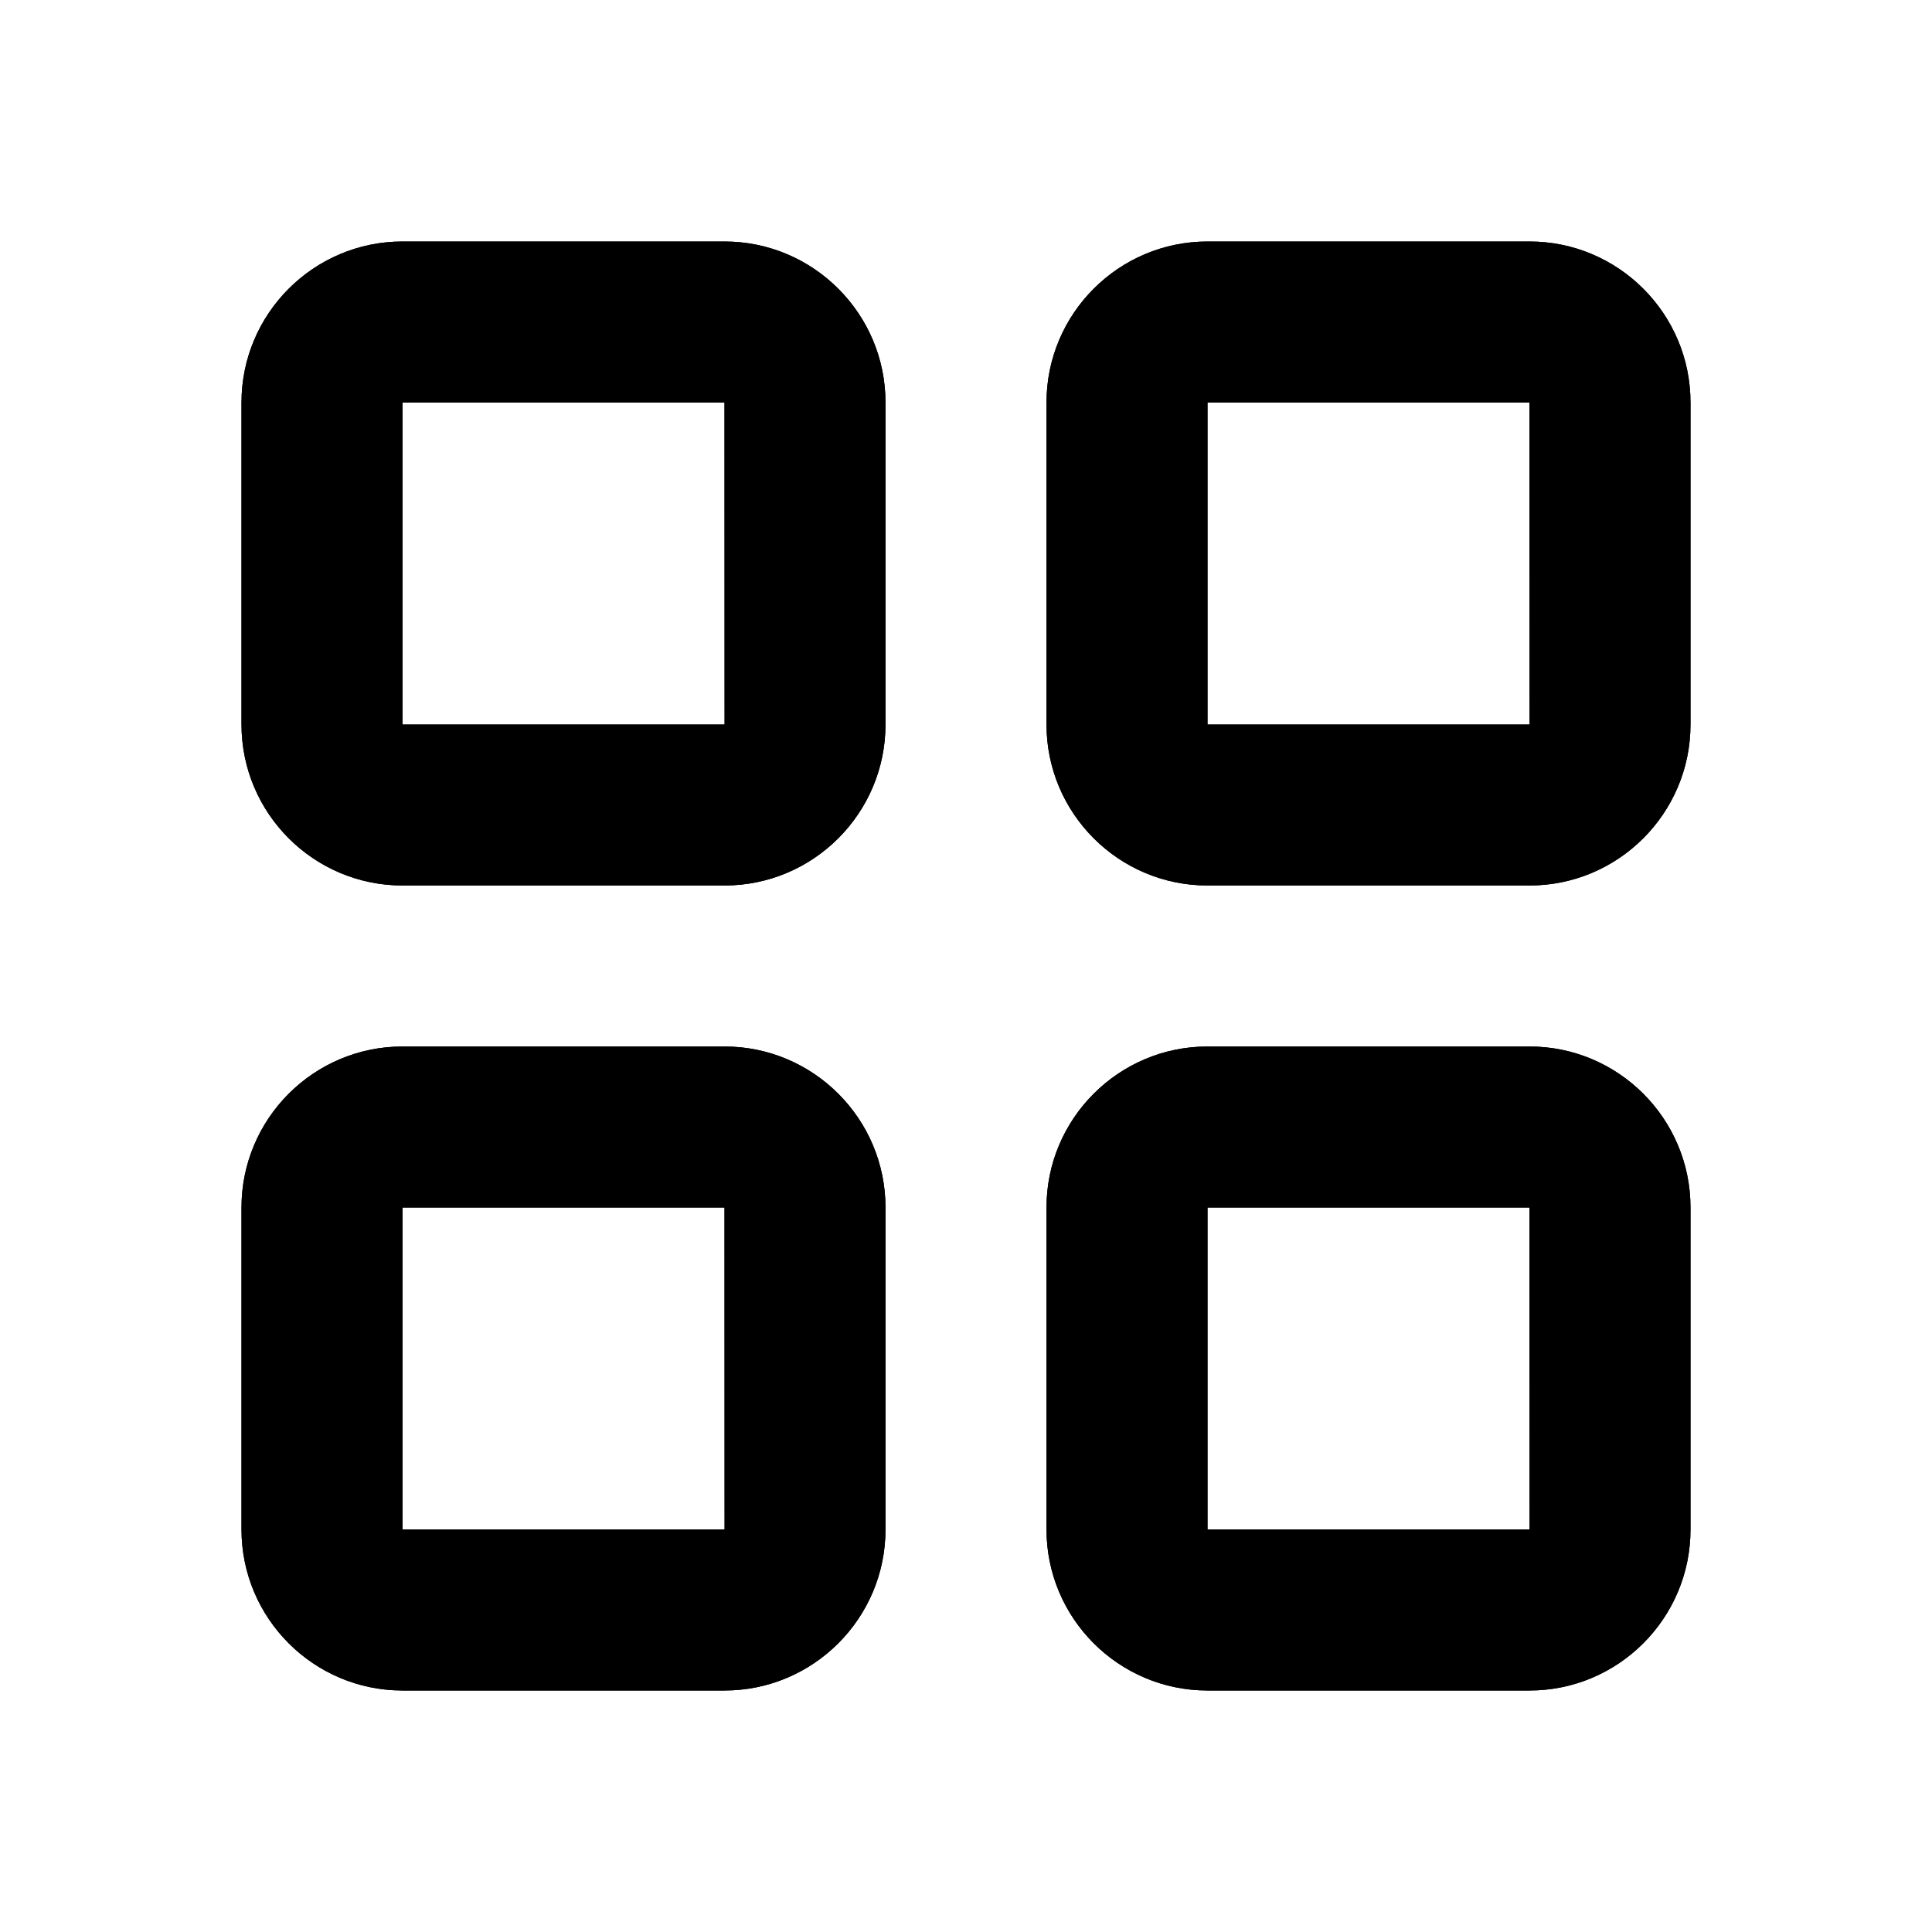
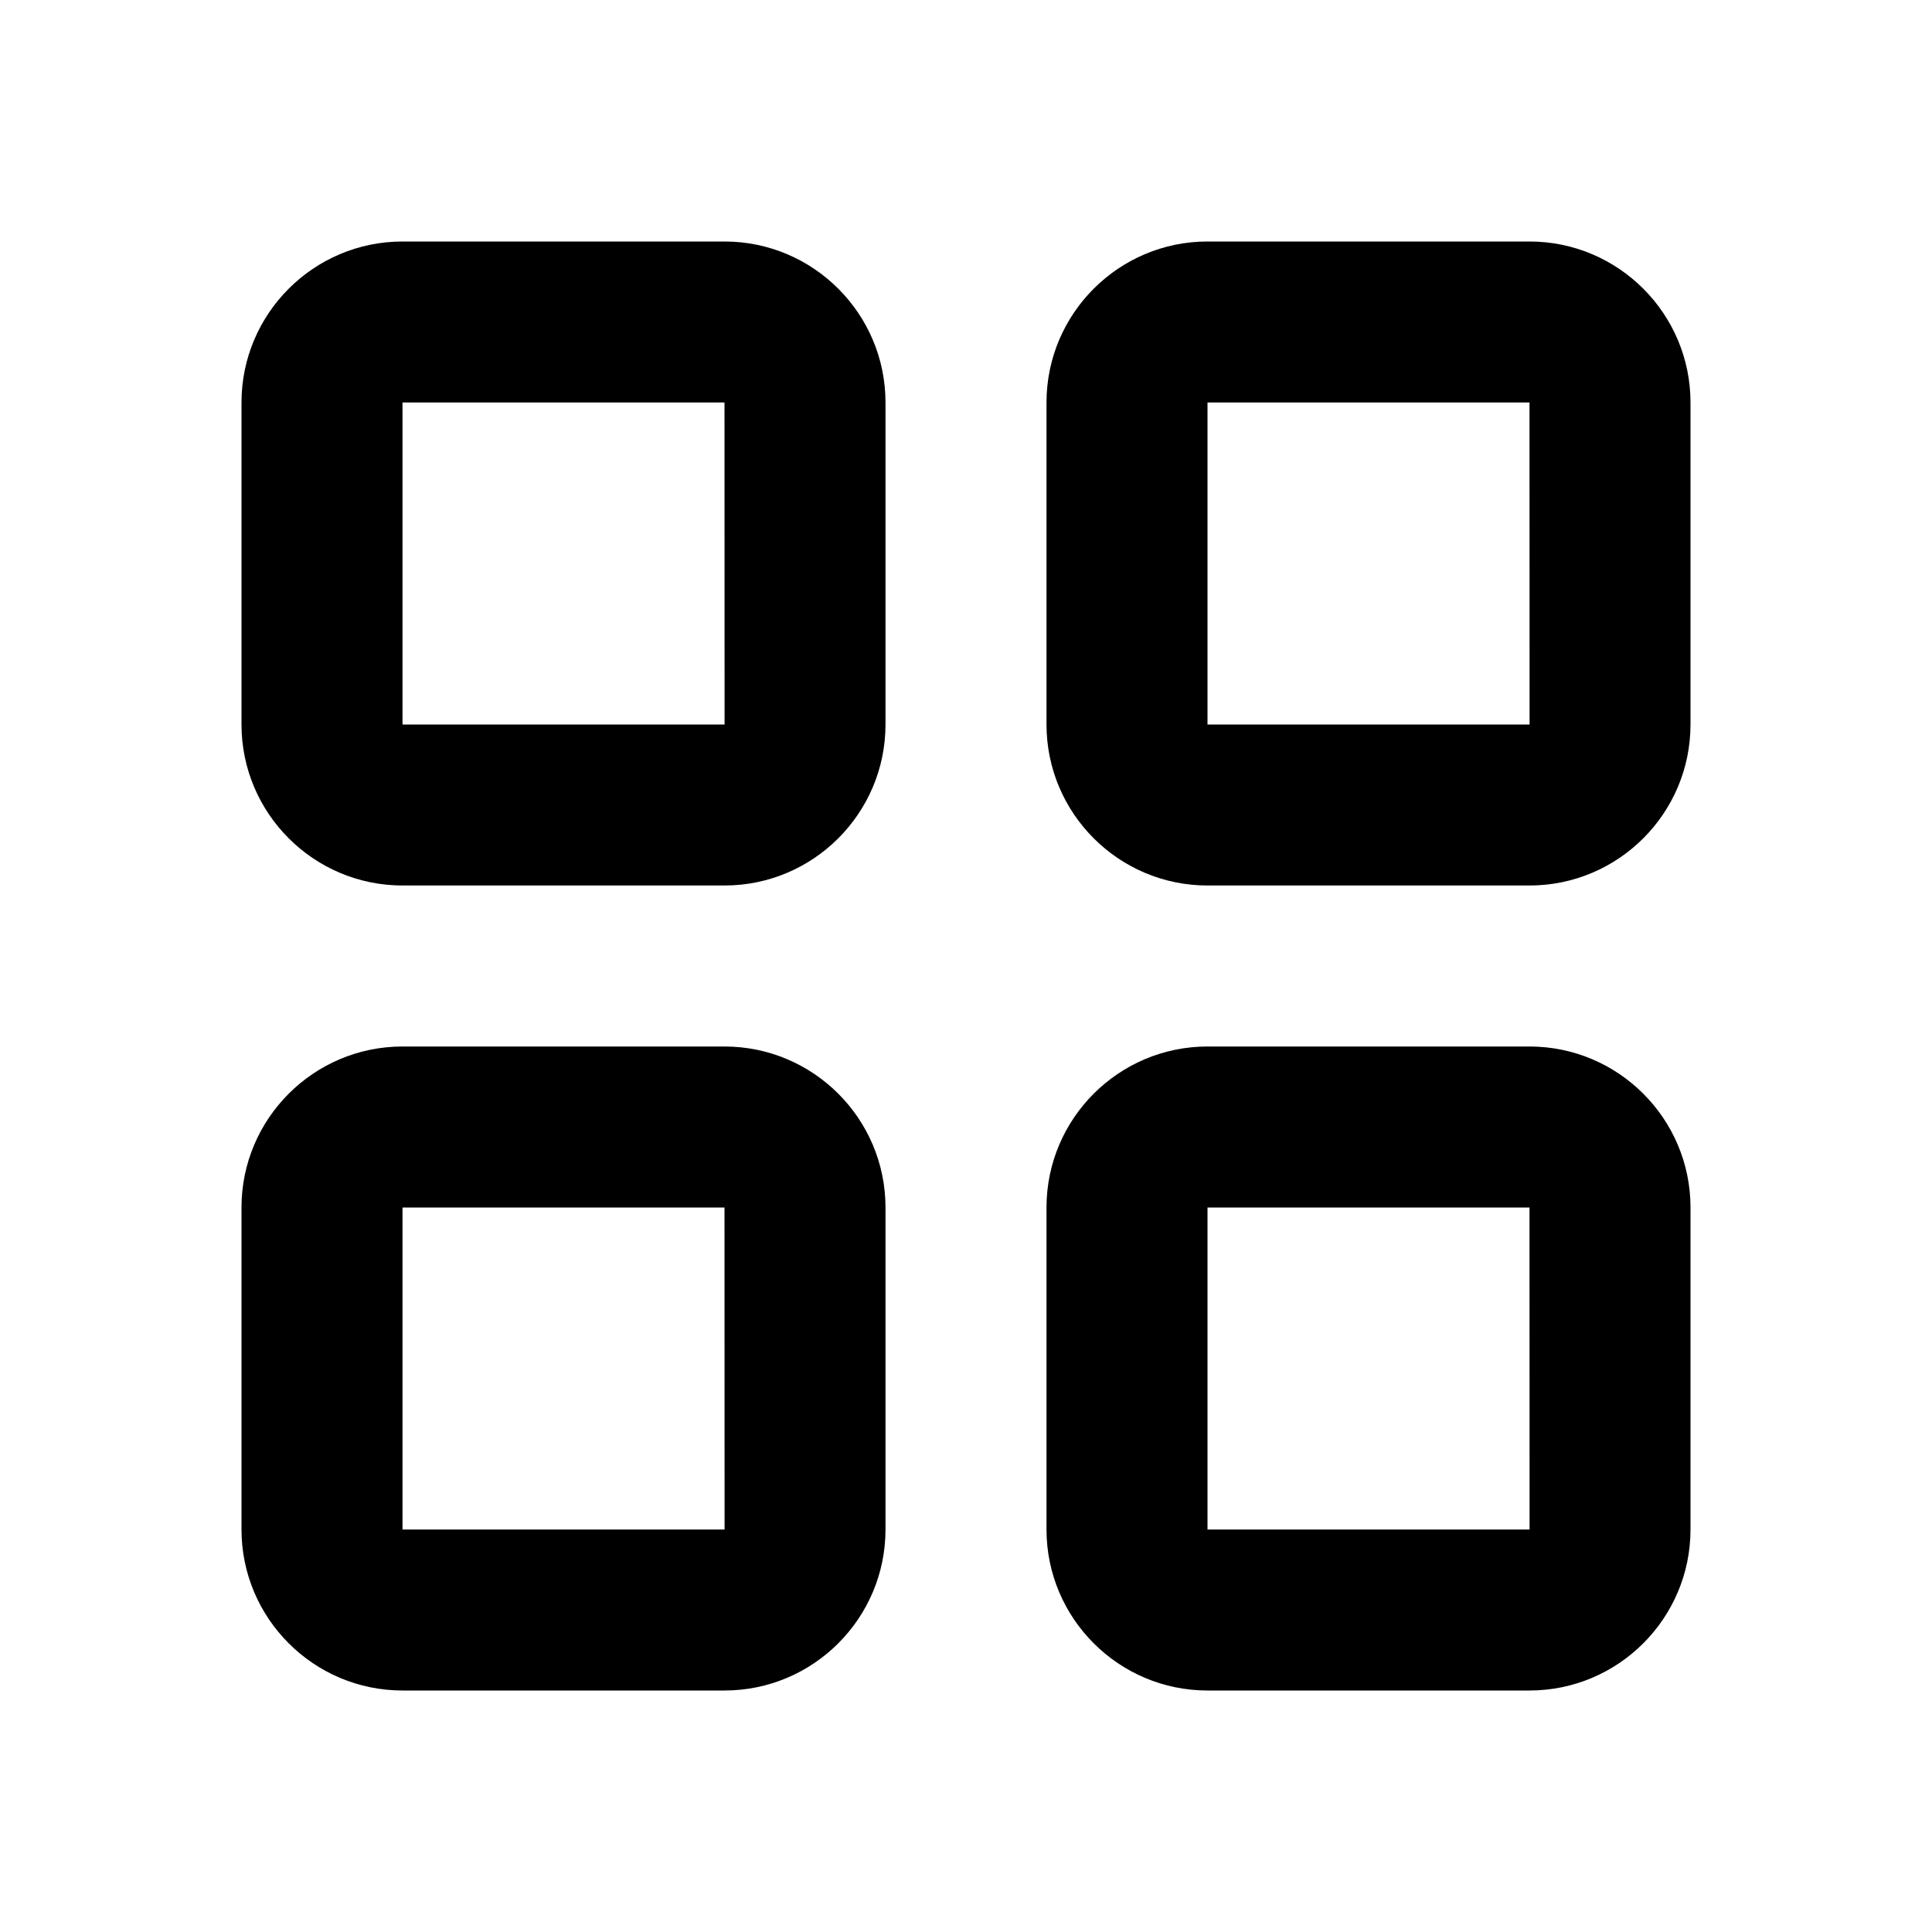
<svg xmlns="http://www.w3.org/2000/svg" width="24" height="24" viewBox="0 0 24 24" fill="none">
  <g id="Icon/Outline/grid">
    <path id="Mask" fill-rule="evenodd" clip-rule="evenodd" d="M15 19V15H19L19.001 19H15ZM19 13H15C13.897 13 13 13.897 13 15V19C13 20.103 13.897 21 15 21H19C20.103 21 21 20.103 21 19V15C21 13.897 20.103 13 19 13ZM5 19V15H9L9.001 19H5ZM9 13H5C3.897 13 3 13.897 3 15V19C3 20.103 3.897 21 5 21H9C10.103 21 11 20.103 11 19V15C11 13.897 10.103 13 9 13ZM15 9V5H19L19.001 9H15ZM19 3H15C13.897 3 13 3.897 13 5V9C13 10.103 13.897 11 15 11H19C20.103 11 21 10.103 21 9V5C21 3.897 20.103 3 19 3ZM5 9V5H9L9.001 9H5ZM9 3H5C3.897 3 3 3.897 3 5V9C3 10.103 3.897 11 5 11H9C10.103 11 11 10.103 11 9V5C11 3.897 10.103 3 9 3Z" fill="currentColor" />
    <mask id="mask0" mask-type="alpha" maskUnits="userSpaceOnUse" x="3" y="3" width="18" height="18">
      <path id="Mask_2" fill-rule="evenodd" clip-rule="evenodd" d="M15 19V15H19L19.001 19H15ZM19 13H15C13.897 13 13 13.897 13 15V19C13 20.103 13.897 21 15 21H19C20.103 21 21 20.103 21 19V15C21 13.897 20.103 13 19 13ZM5 19V15H9L9.001 19H5ZM9 13H5C3.897 13 3 13.897 3 15V19C3 20.103 3.897 21 5 21H9C10.103 21 11 20.103 11 19V15C11 13.897 10.103 13 9 13ZM15 9V5H19L19.001 9H15ZM19 3H15C13.897 3 13 3.897 13 5V9C13 10.103 13.897 11 15 11H19C20.103 11 21 10.103 21 9V5C21 3.897 20.103 3 19 3ZM5 9V5H9L9.001 9H5ZM9 3H5C3.897 3 3 3.897 3 5V9C3 10.103 3.897 11 5 11H9C10.103 11 11 10.103 11 9V5C11 3.897 10.103 3 9 3Z" fill="currentColor" />
    </mask>
-     <g mask="url(#mask0)">
-       <g id="ð¨ Color">
-         <rect id="Base" width="24" height="24" fill="currentColor" />
-       </g>
-     </g>
  </g>
</svg>
